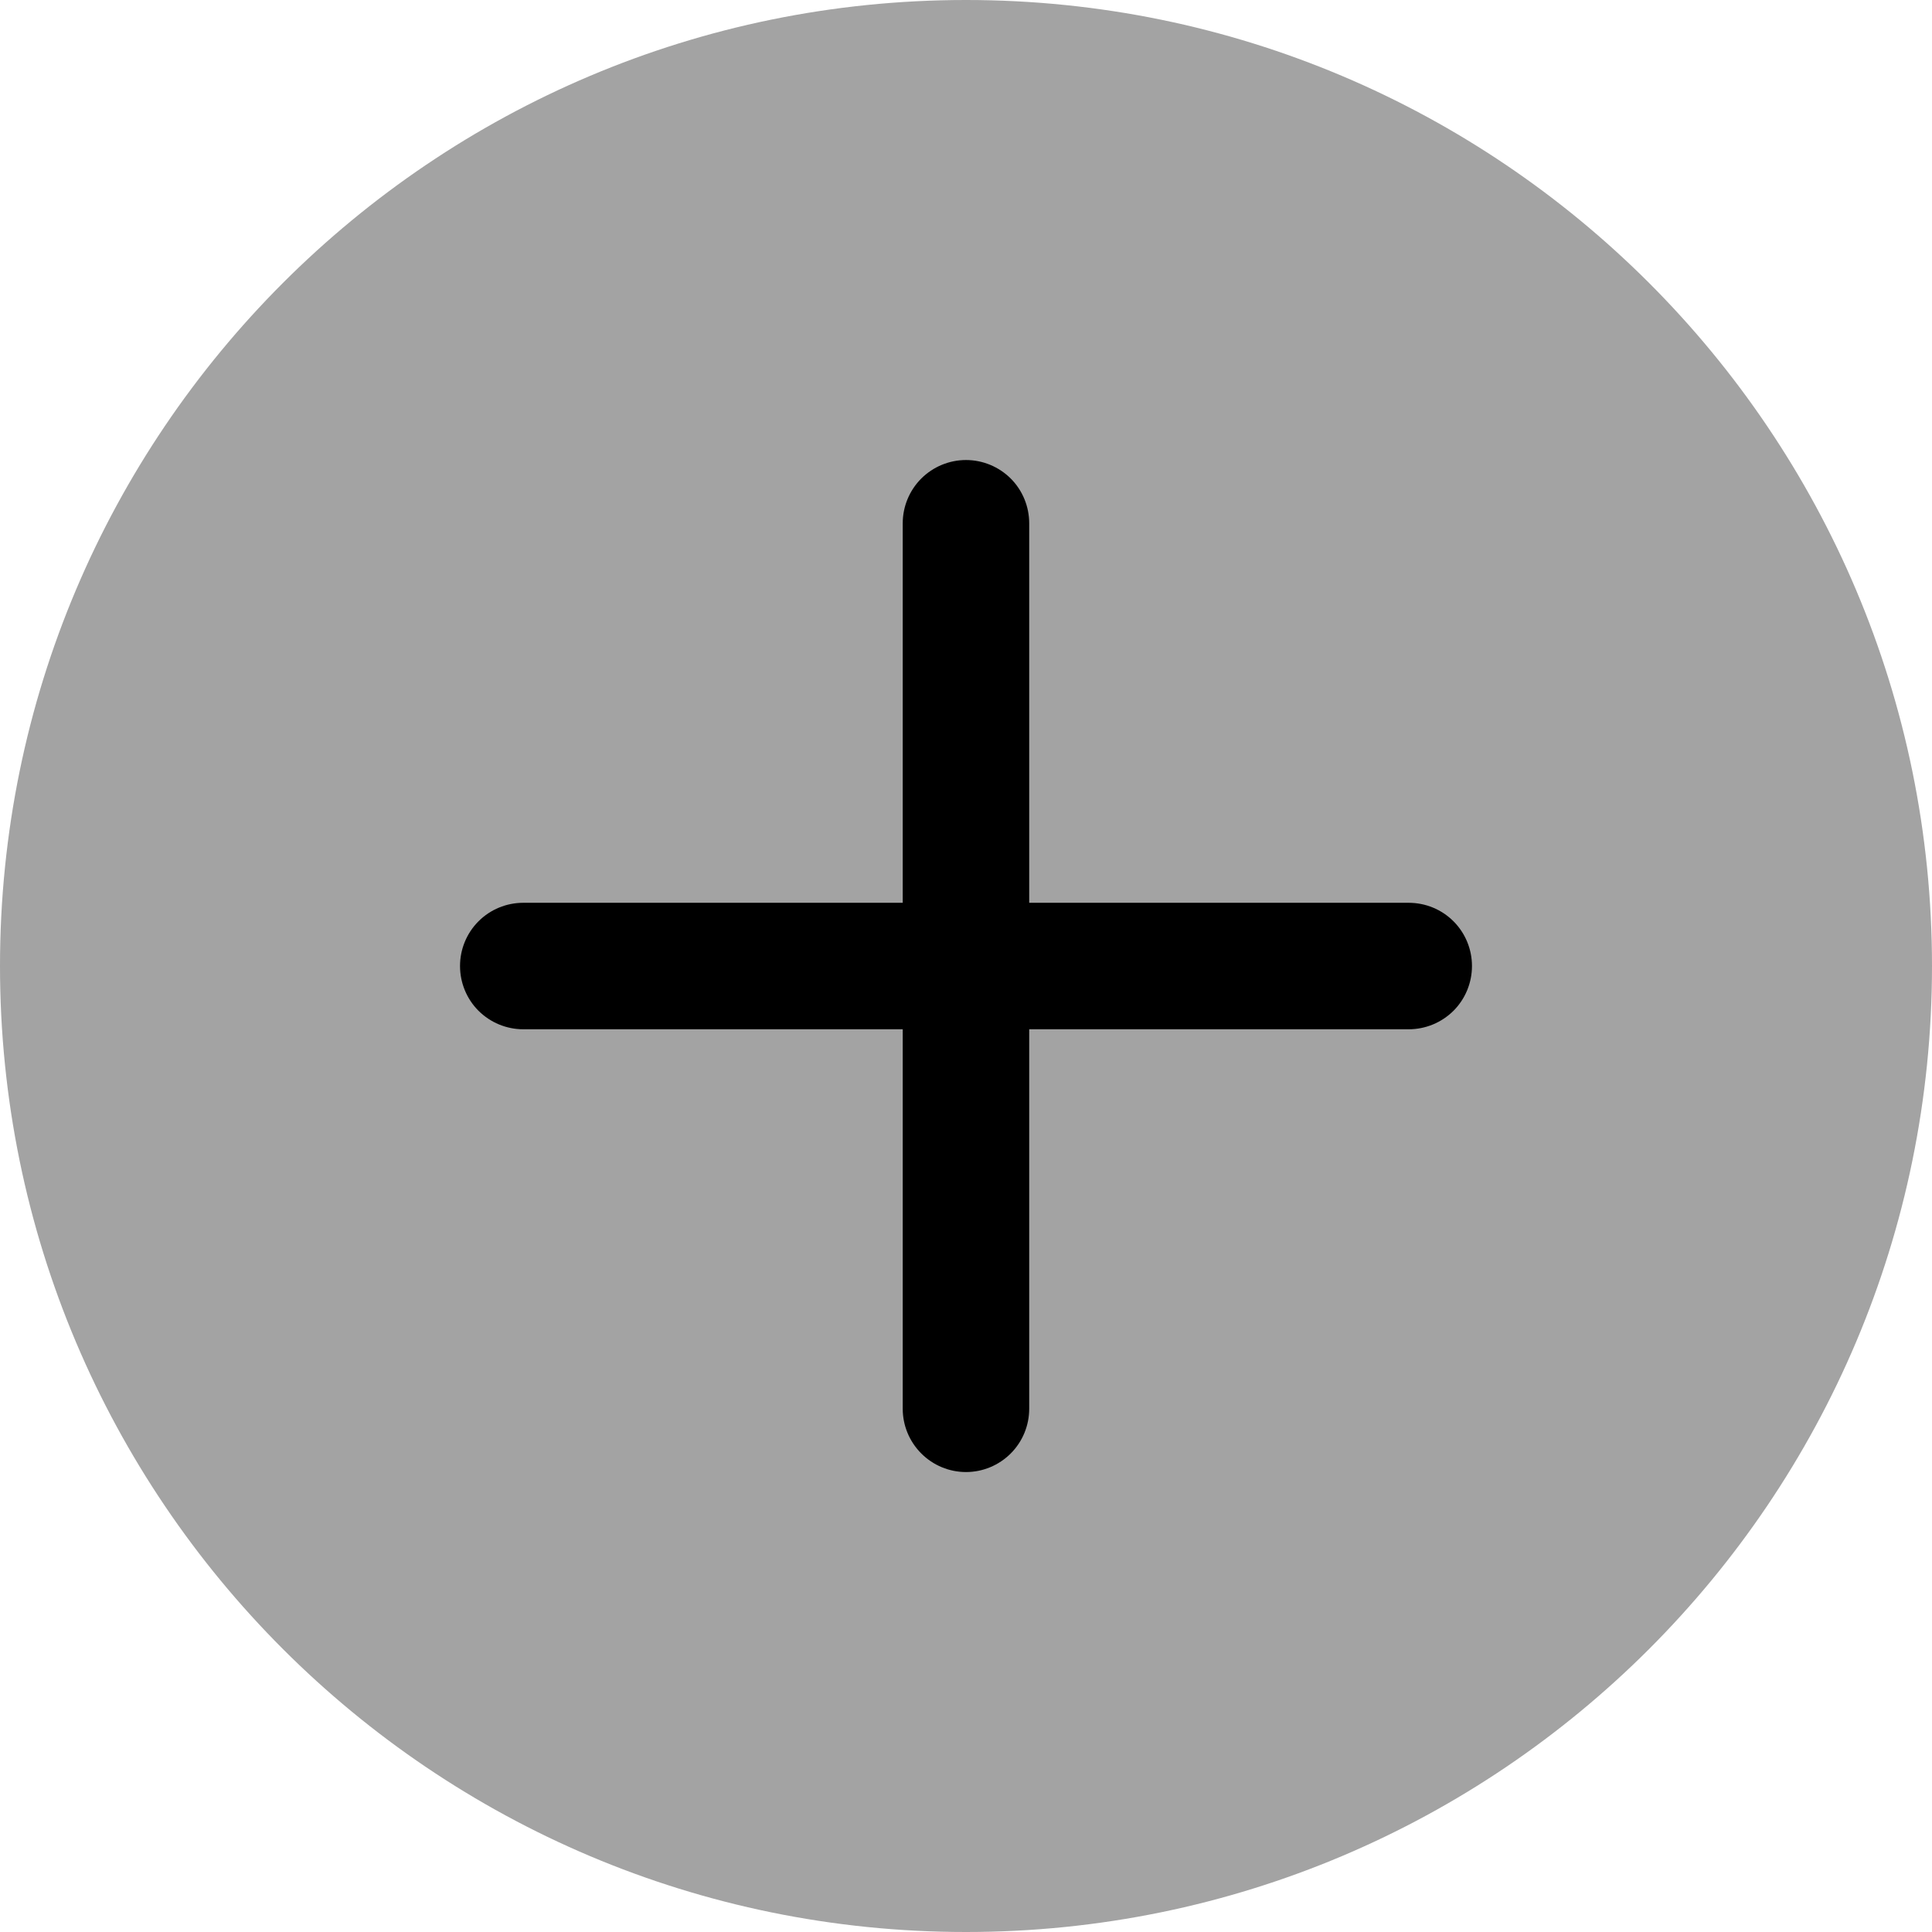
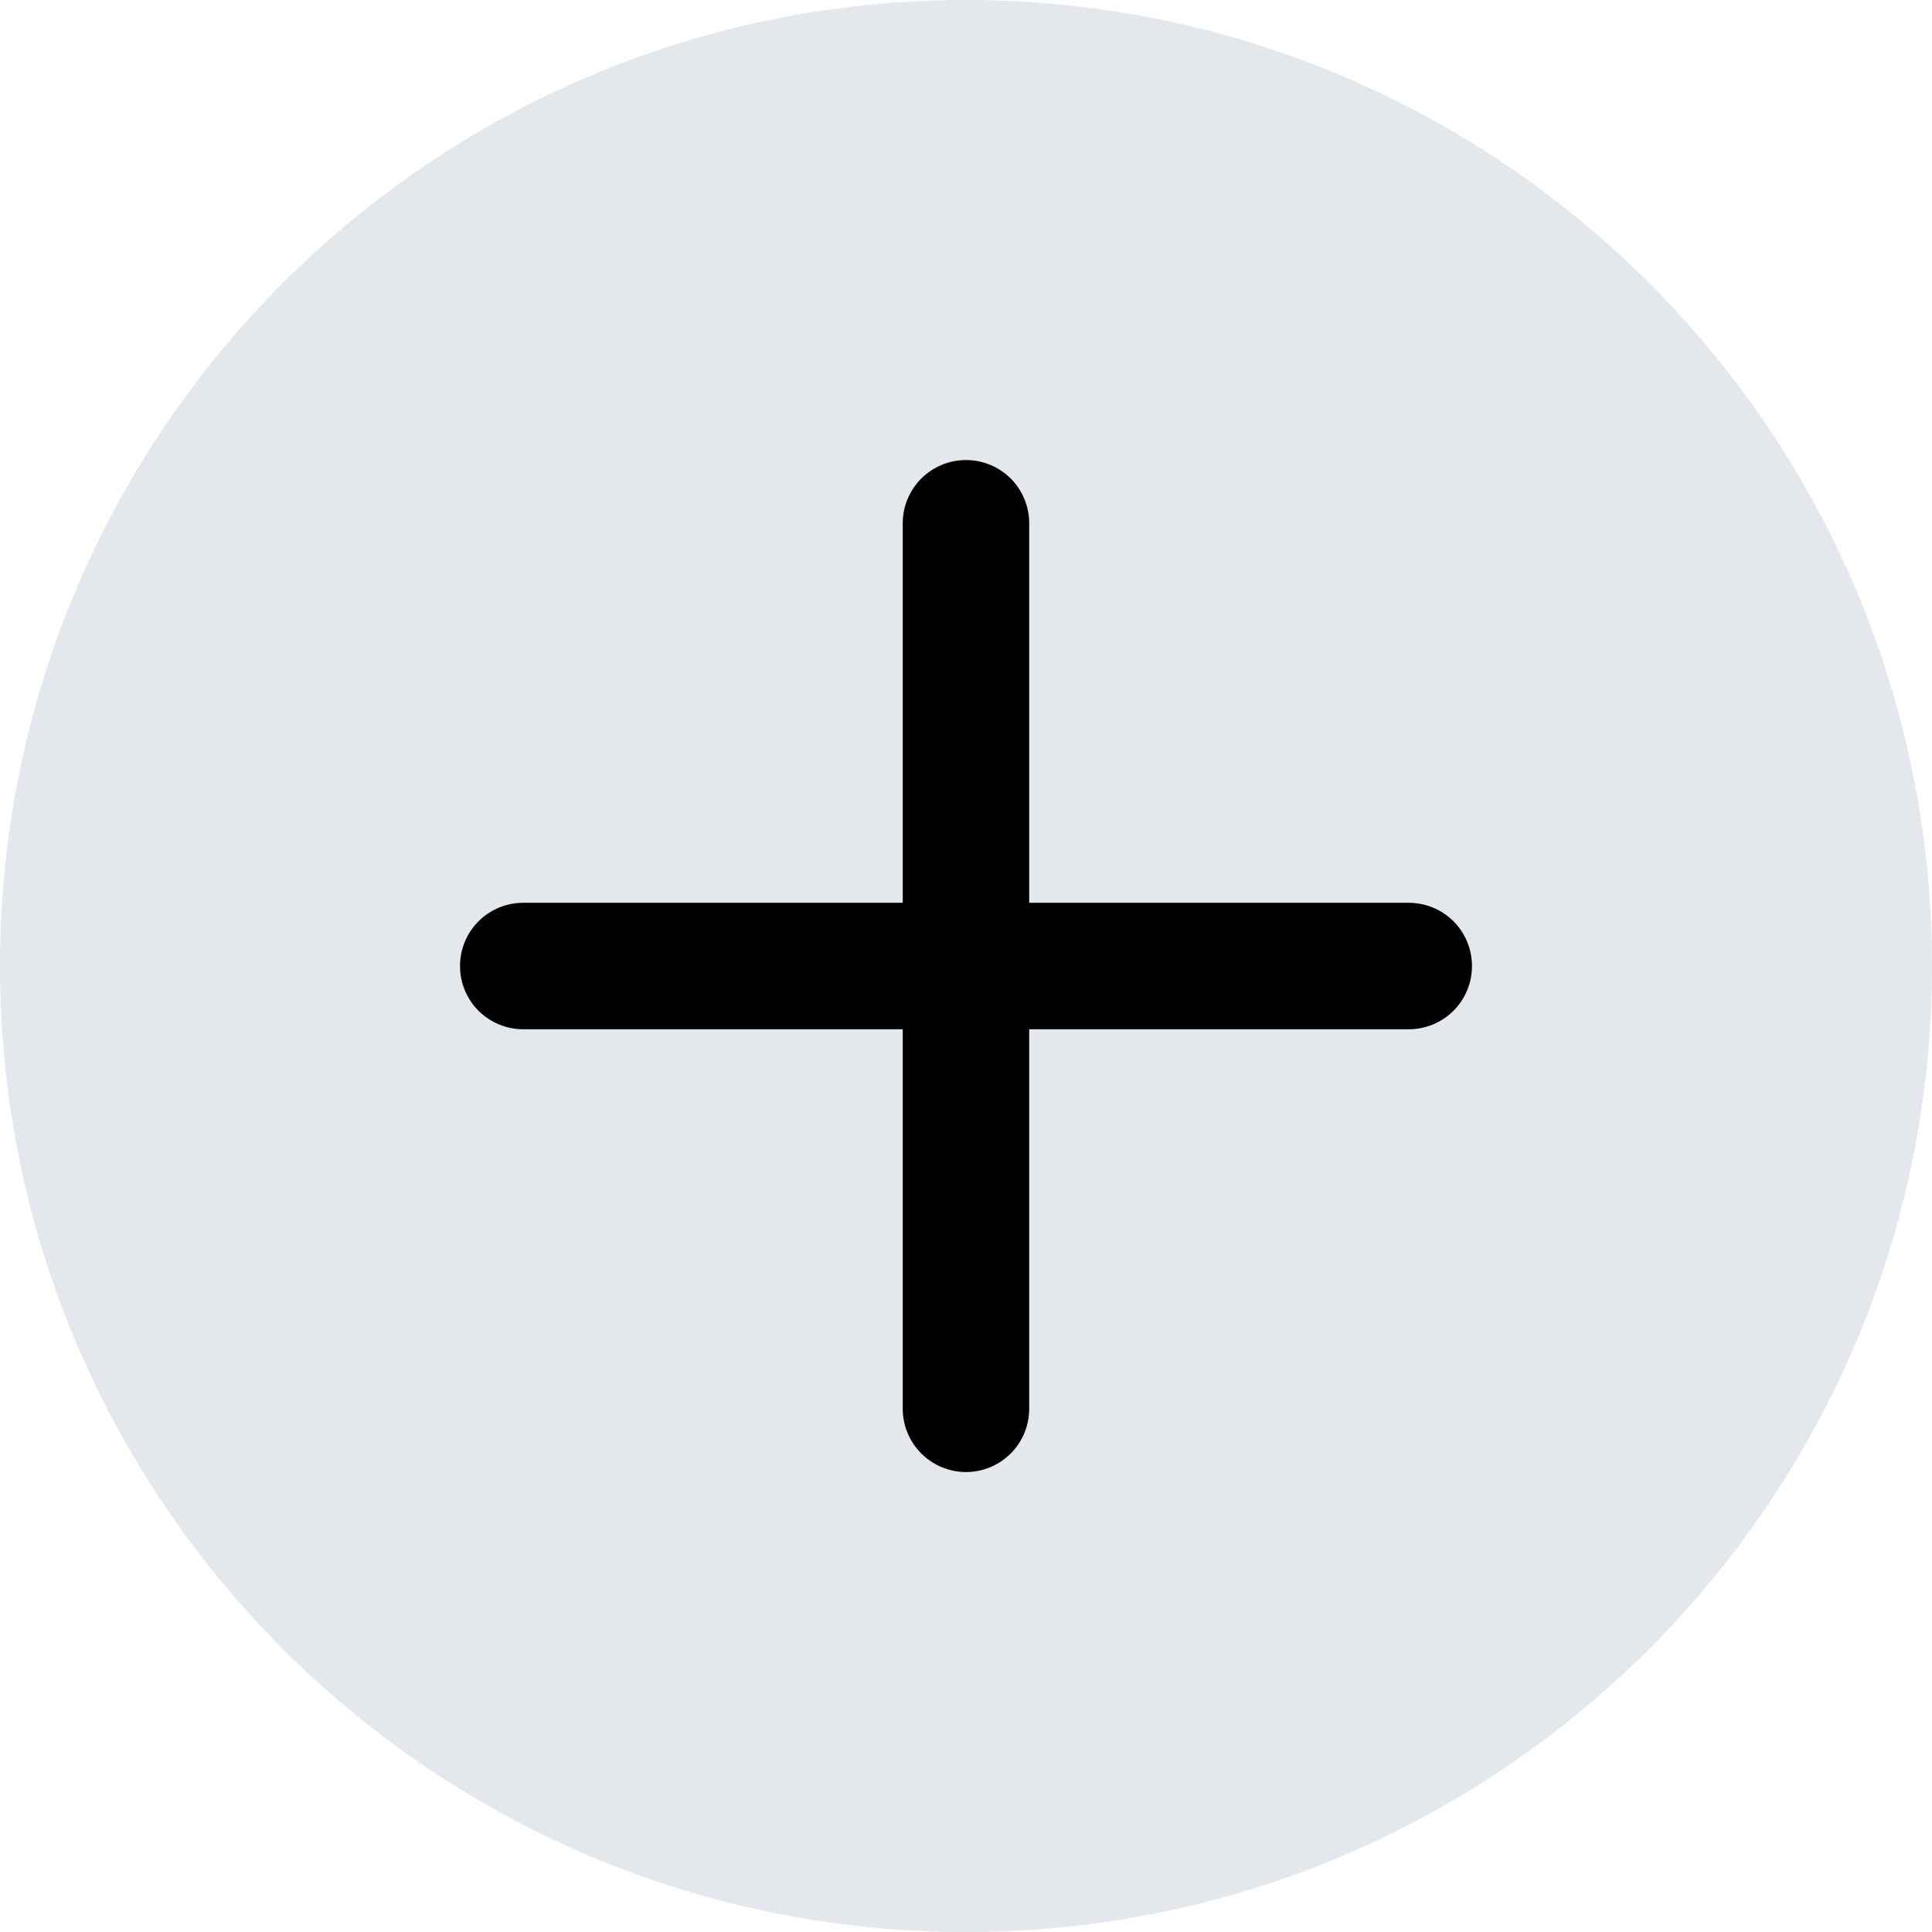
<svg xmlns="http://www.w3.org/2000/svg" width="28" height="28" viewBox="0 0 28 28" fill="none">
-   <rect width="28" height="28" rx="14" fill="#A3A3A3" />
+   <rect width="28" height="28" rx="14" fill="#E4E7EB" />
  <path d="M20.416 13.084H14.916V7.584C14.916 7.341 14.82 7.107 14.648 6.935C14.476 6.764 14.243 6.667 14 6.667C13.757 6.667 13.524 6.764 13.352 6.935C13.18 7.107 13.083 7.341 13.083 7.584V13.084H7.583C7.34 13.084 7.107 13.18 6.935 13.352C6.763 13.524 6.667 13.757 6.667 14C6.667 14.243 6.763 14.477 6.935 14.649C7.107 14.82 7.34 14.917 7.583 14.917H13.083V20.417C13.083 20.66 13.18 20.893 13.352 21.065C13.524 21.237 13.757 21.334 14 21.334C14.243 21.334 14.476 21.237 14.648 21.065C14.82 20.893 14.916 20.66 14.916 20.417V14.917H20.416C20.66 14.917 20.893 14.82 21.065 14.649C21.237 14.477 21.333 14.243 21.333 14C21.333 13.757 21.237 13.524 21.065 13.352C20.893 13.18 20.66 13.084 20.416 13.084Z" fill="black" />
</svg>
